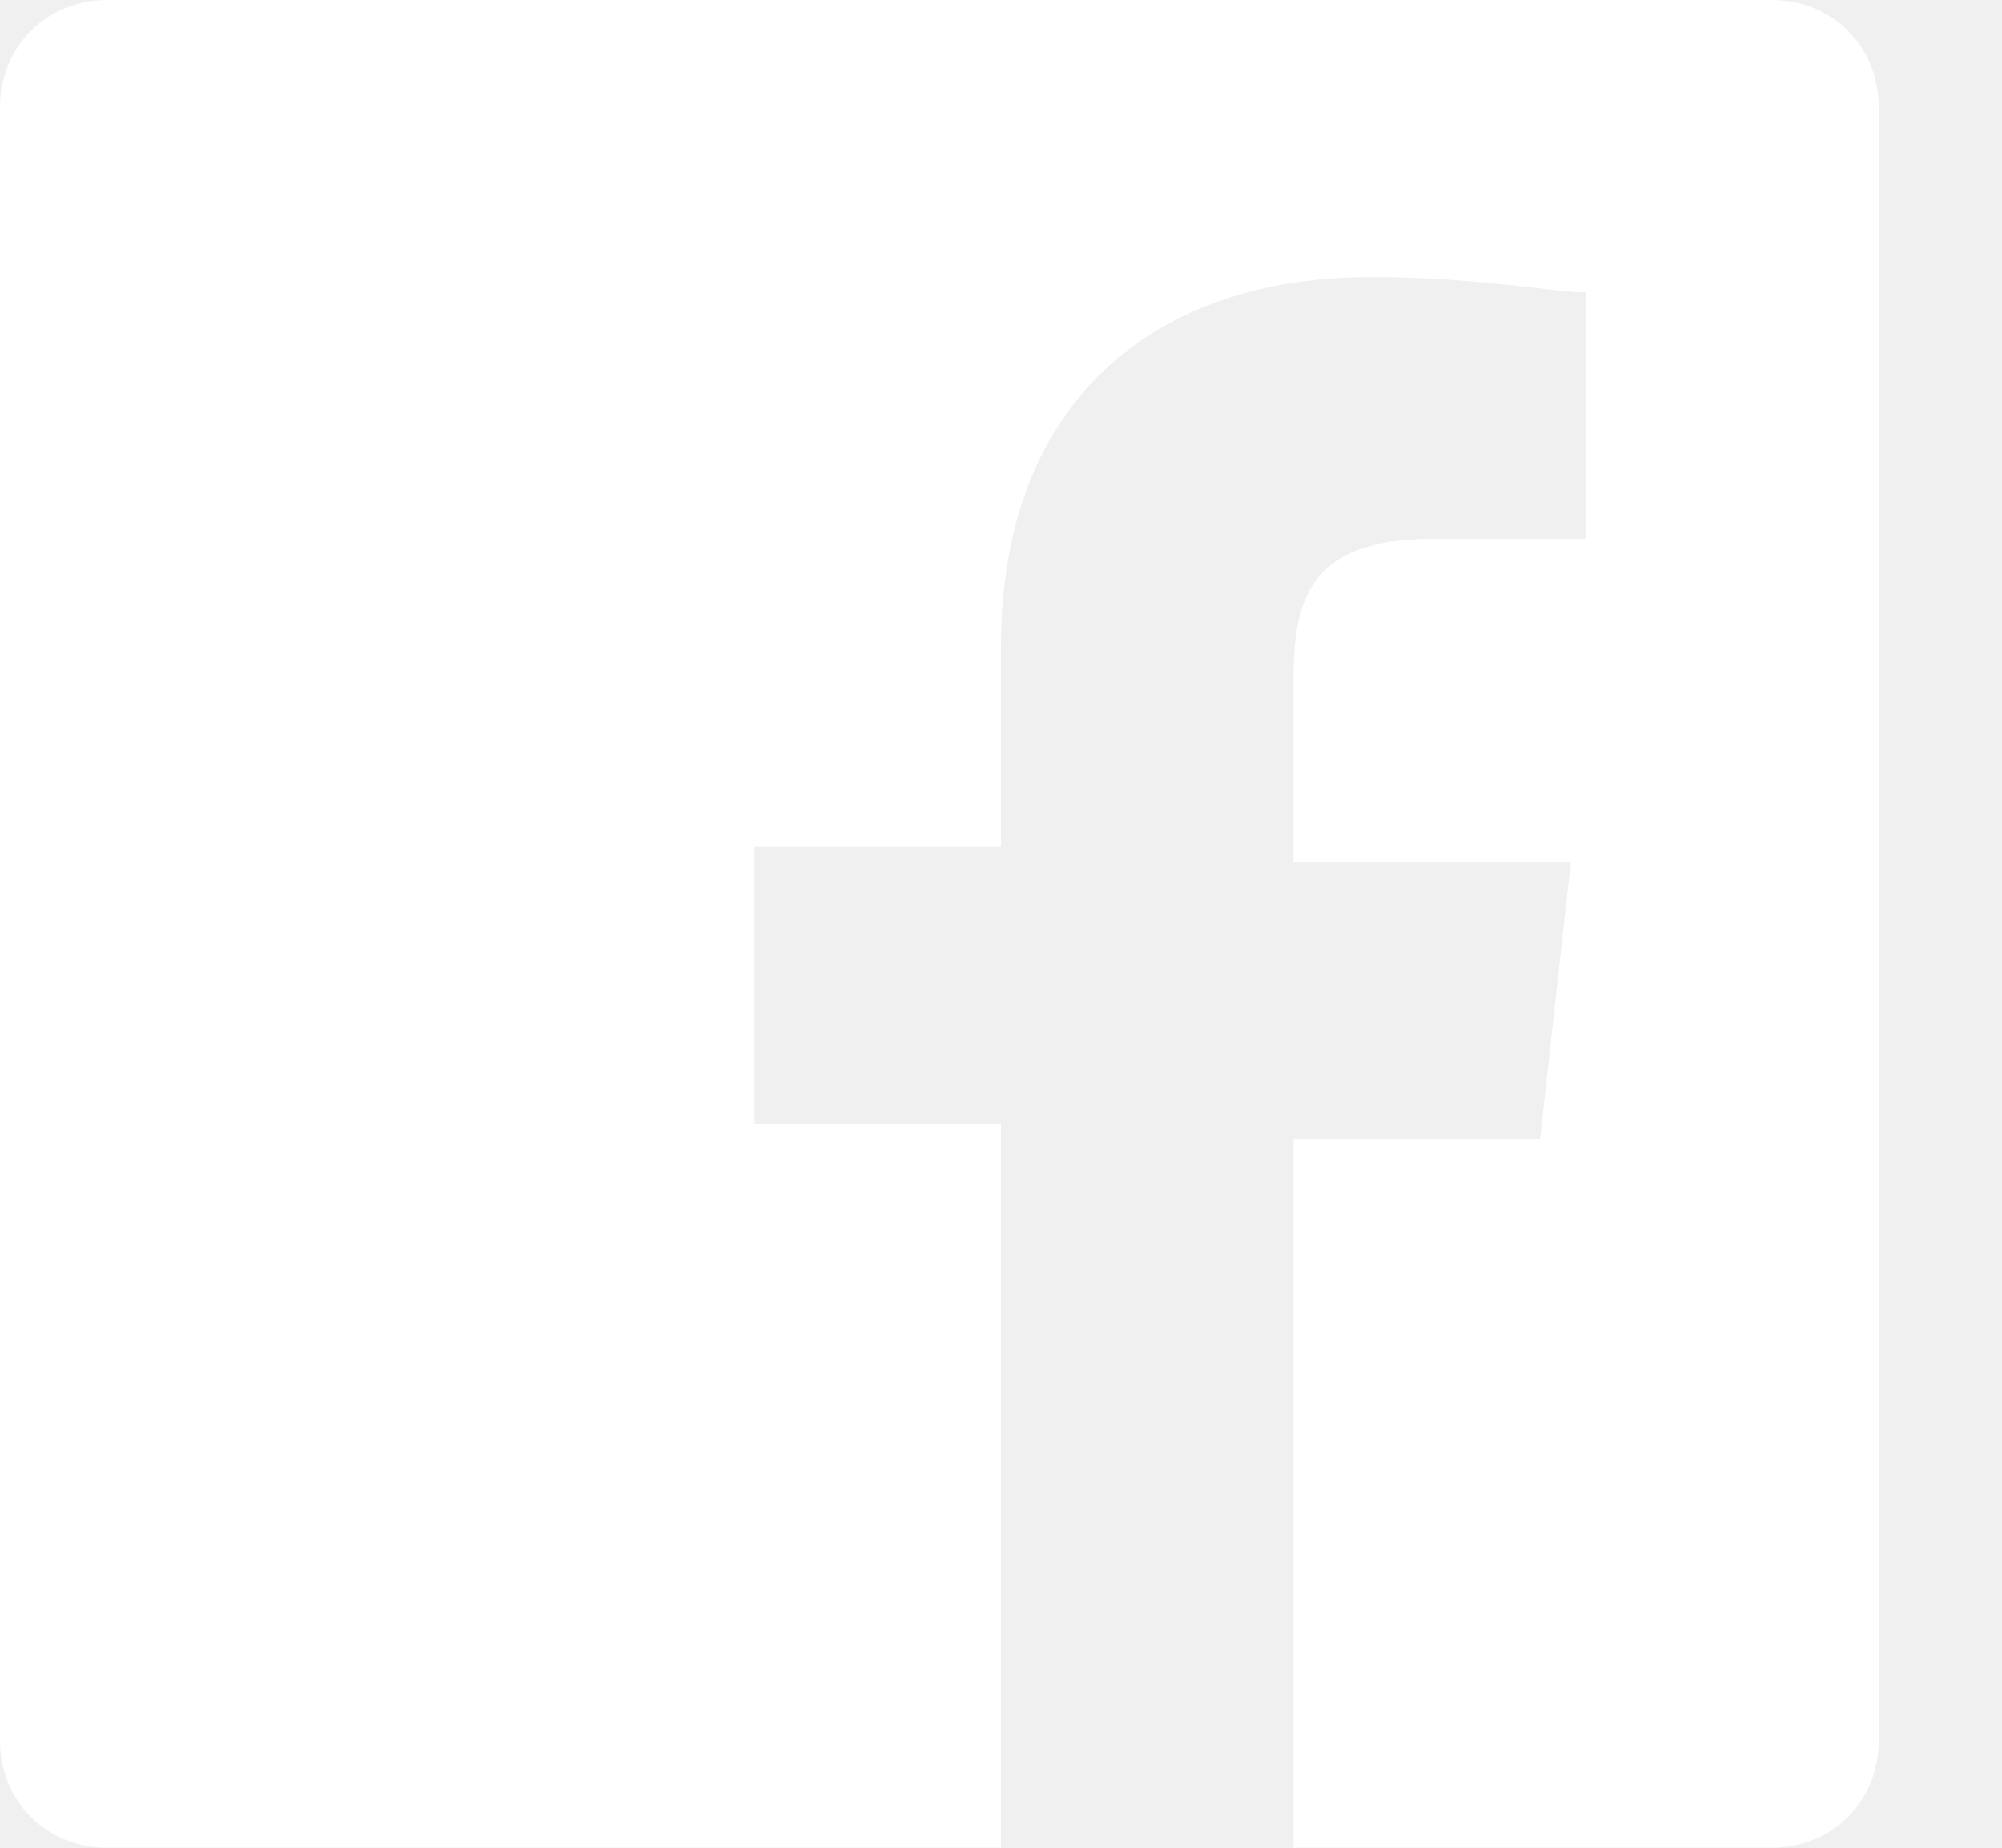
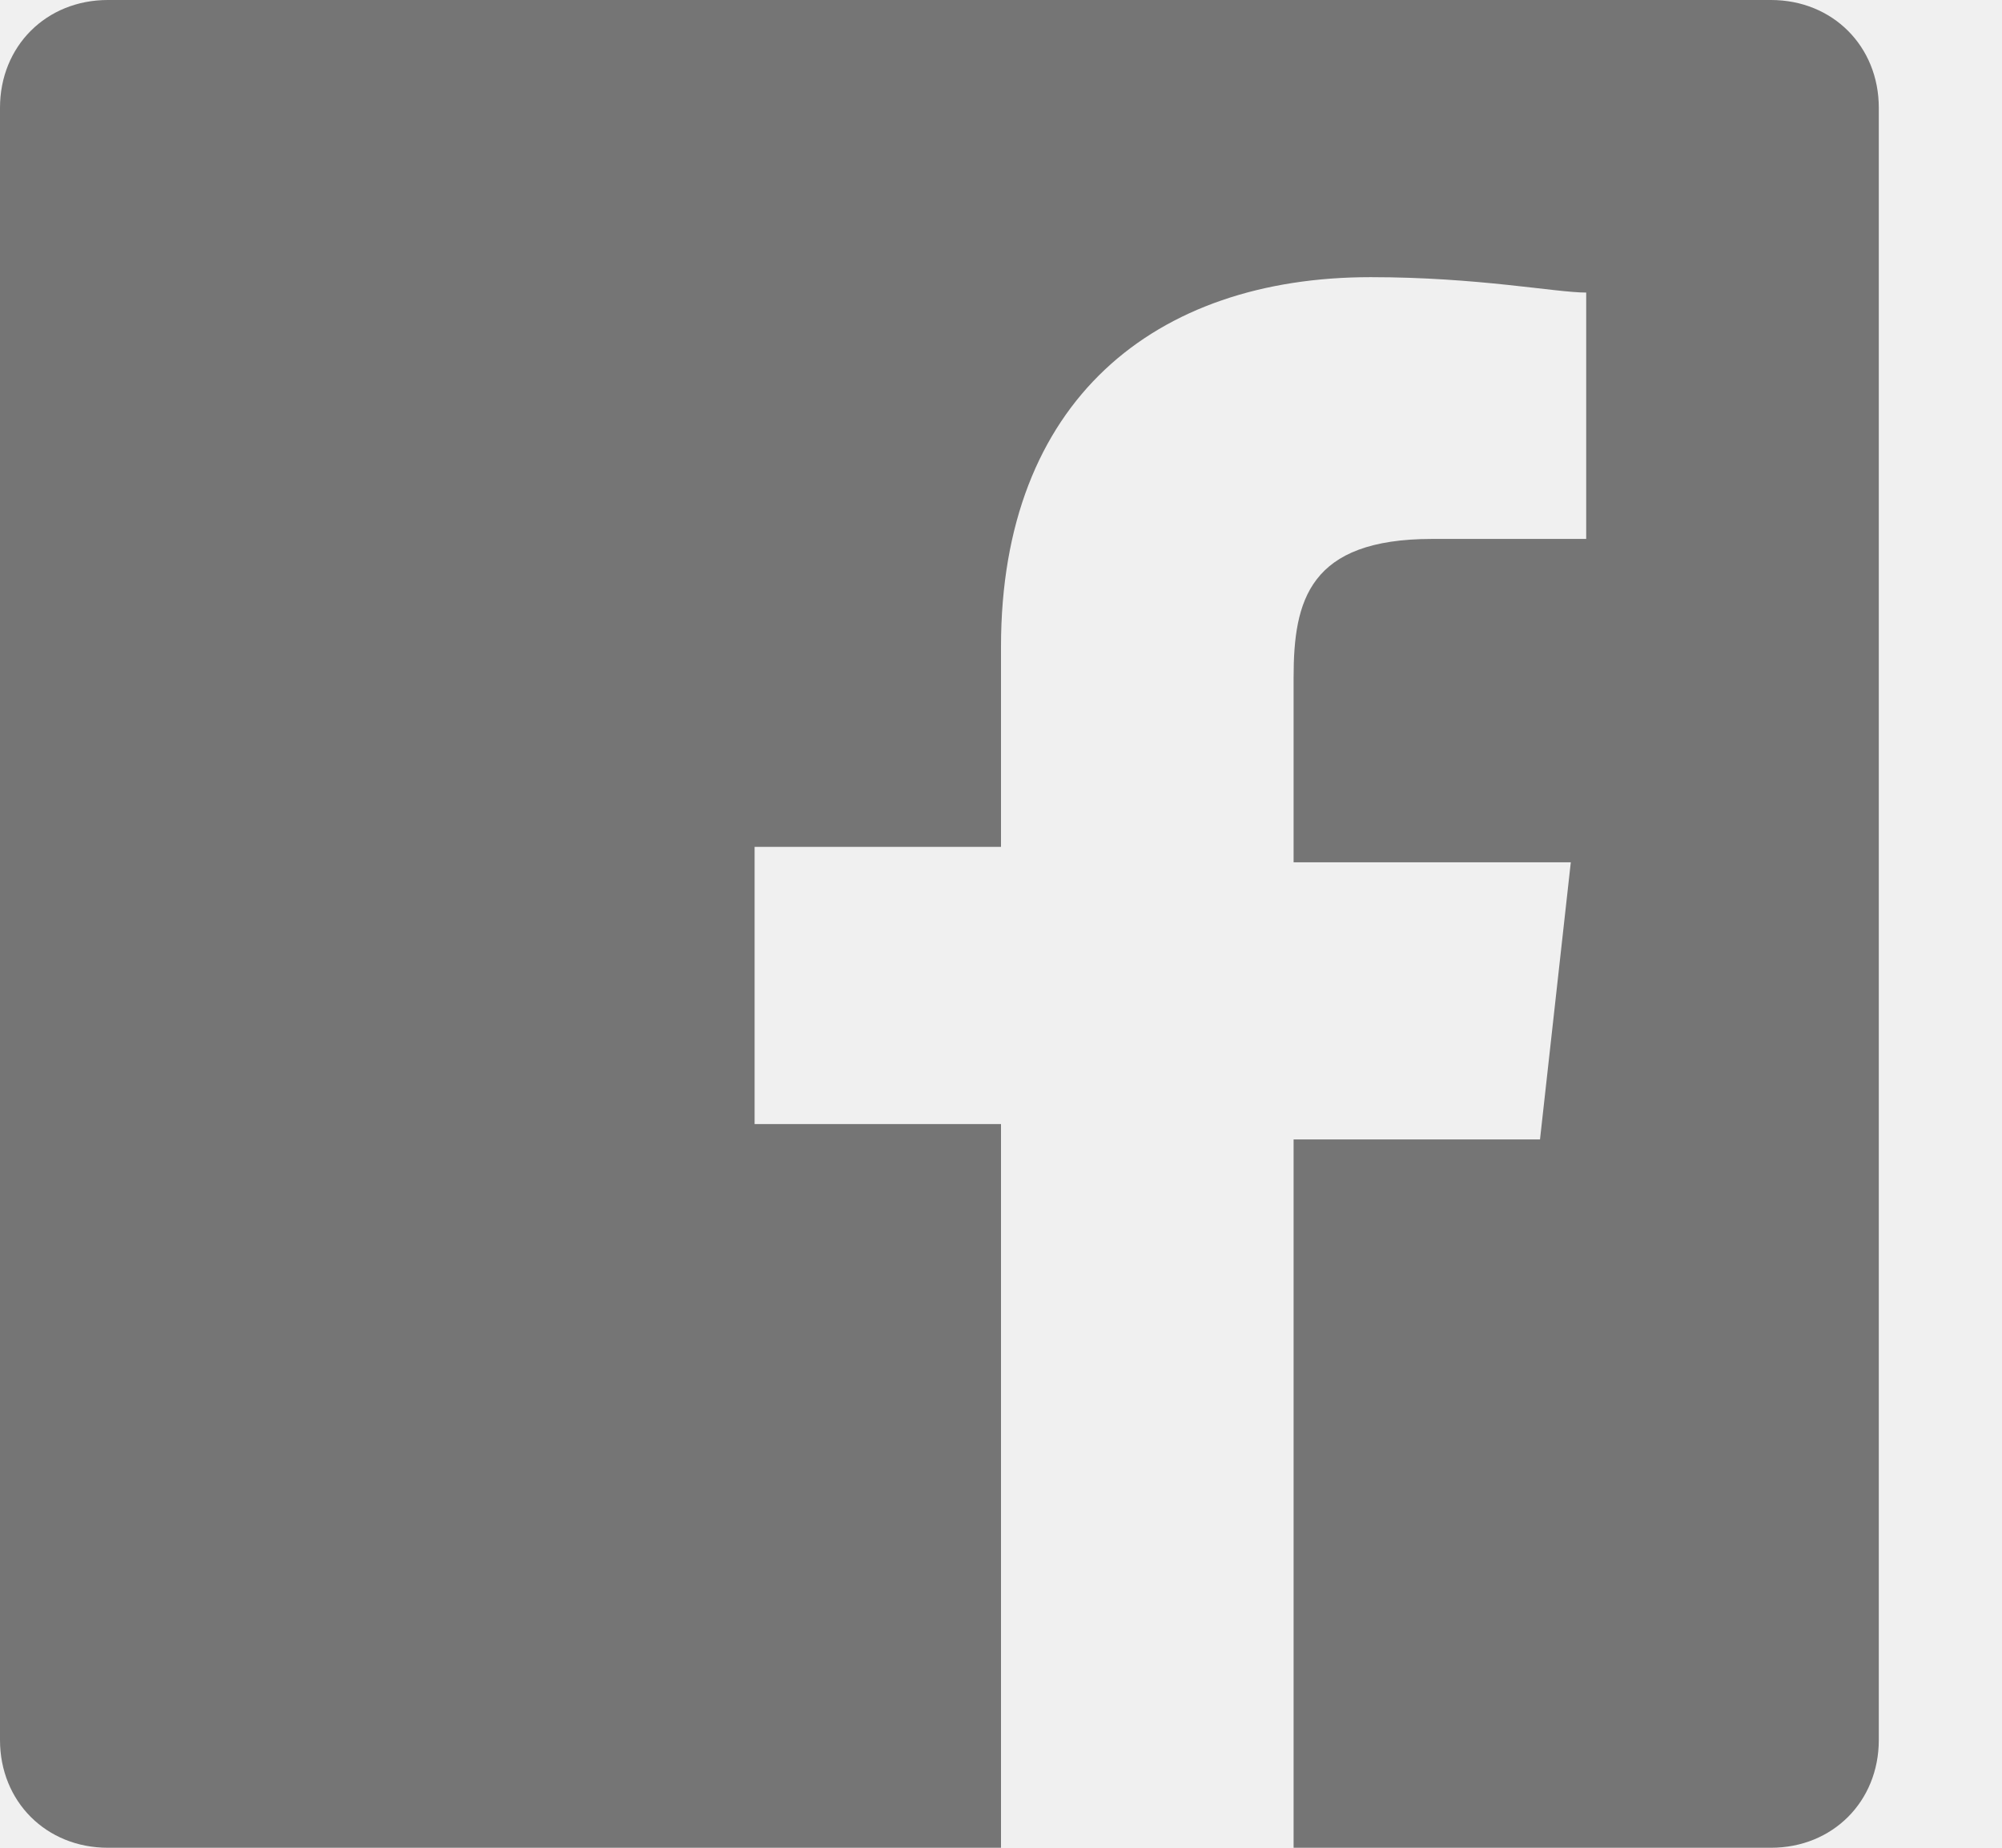
<svg xmlns="http://www.w3.org/2000/svg" version="1.1" id="Calque_1" x="0px" y="0px" viewBox="0 0 13 12" style="enable-background:new 0 0 13 12;" xml:space="preserve">
  <style type="text/css">
- 	.st0{fill-rule:evenodd;clip-rule:evenodd;fill:#FFFFFF;}
+ 	.st0{fill-rule:evenodd;clip-rule:evenodd;fill:#757575;}
</style>
  <path class="st0" d="M12.2,11.3c0,0.4-0.3,0.7-0.7,0.7H8.4V7.4H10l0.2-1.8H8.4V4.4c0-0.5,0.1-0.9,0.9-0.9l1,0V1.9  c-0.2,0-0.7-0.1-1.4-0.1c-1.4,0-2.4,0.8-2.4,2.4v1.3H4.9v1.8h1.6V12H0.7C0.3,12,0,11.7,0,11.3V0.7C0,0.3,0.3,0,0.7,0h10.8  c0.4,0,0.7,0.3,0.7,0.7V11.3" />
</svg>
